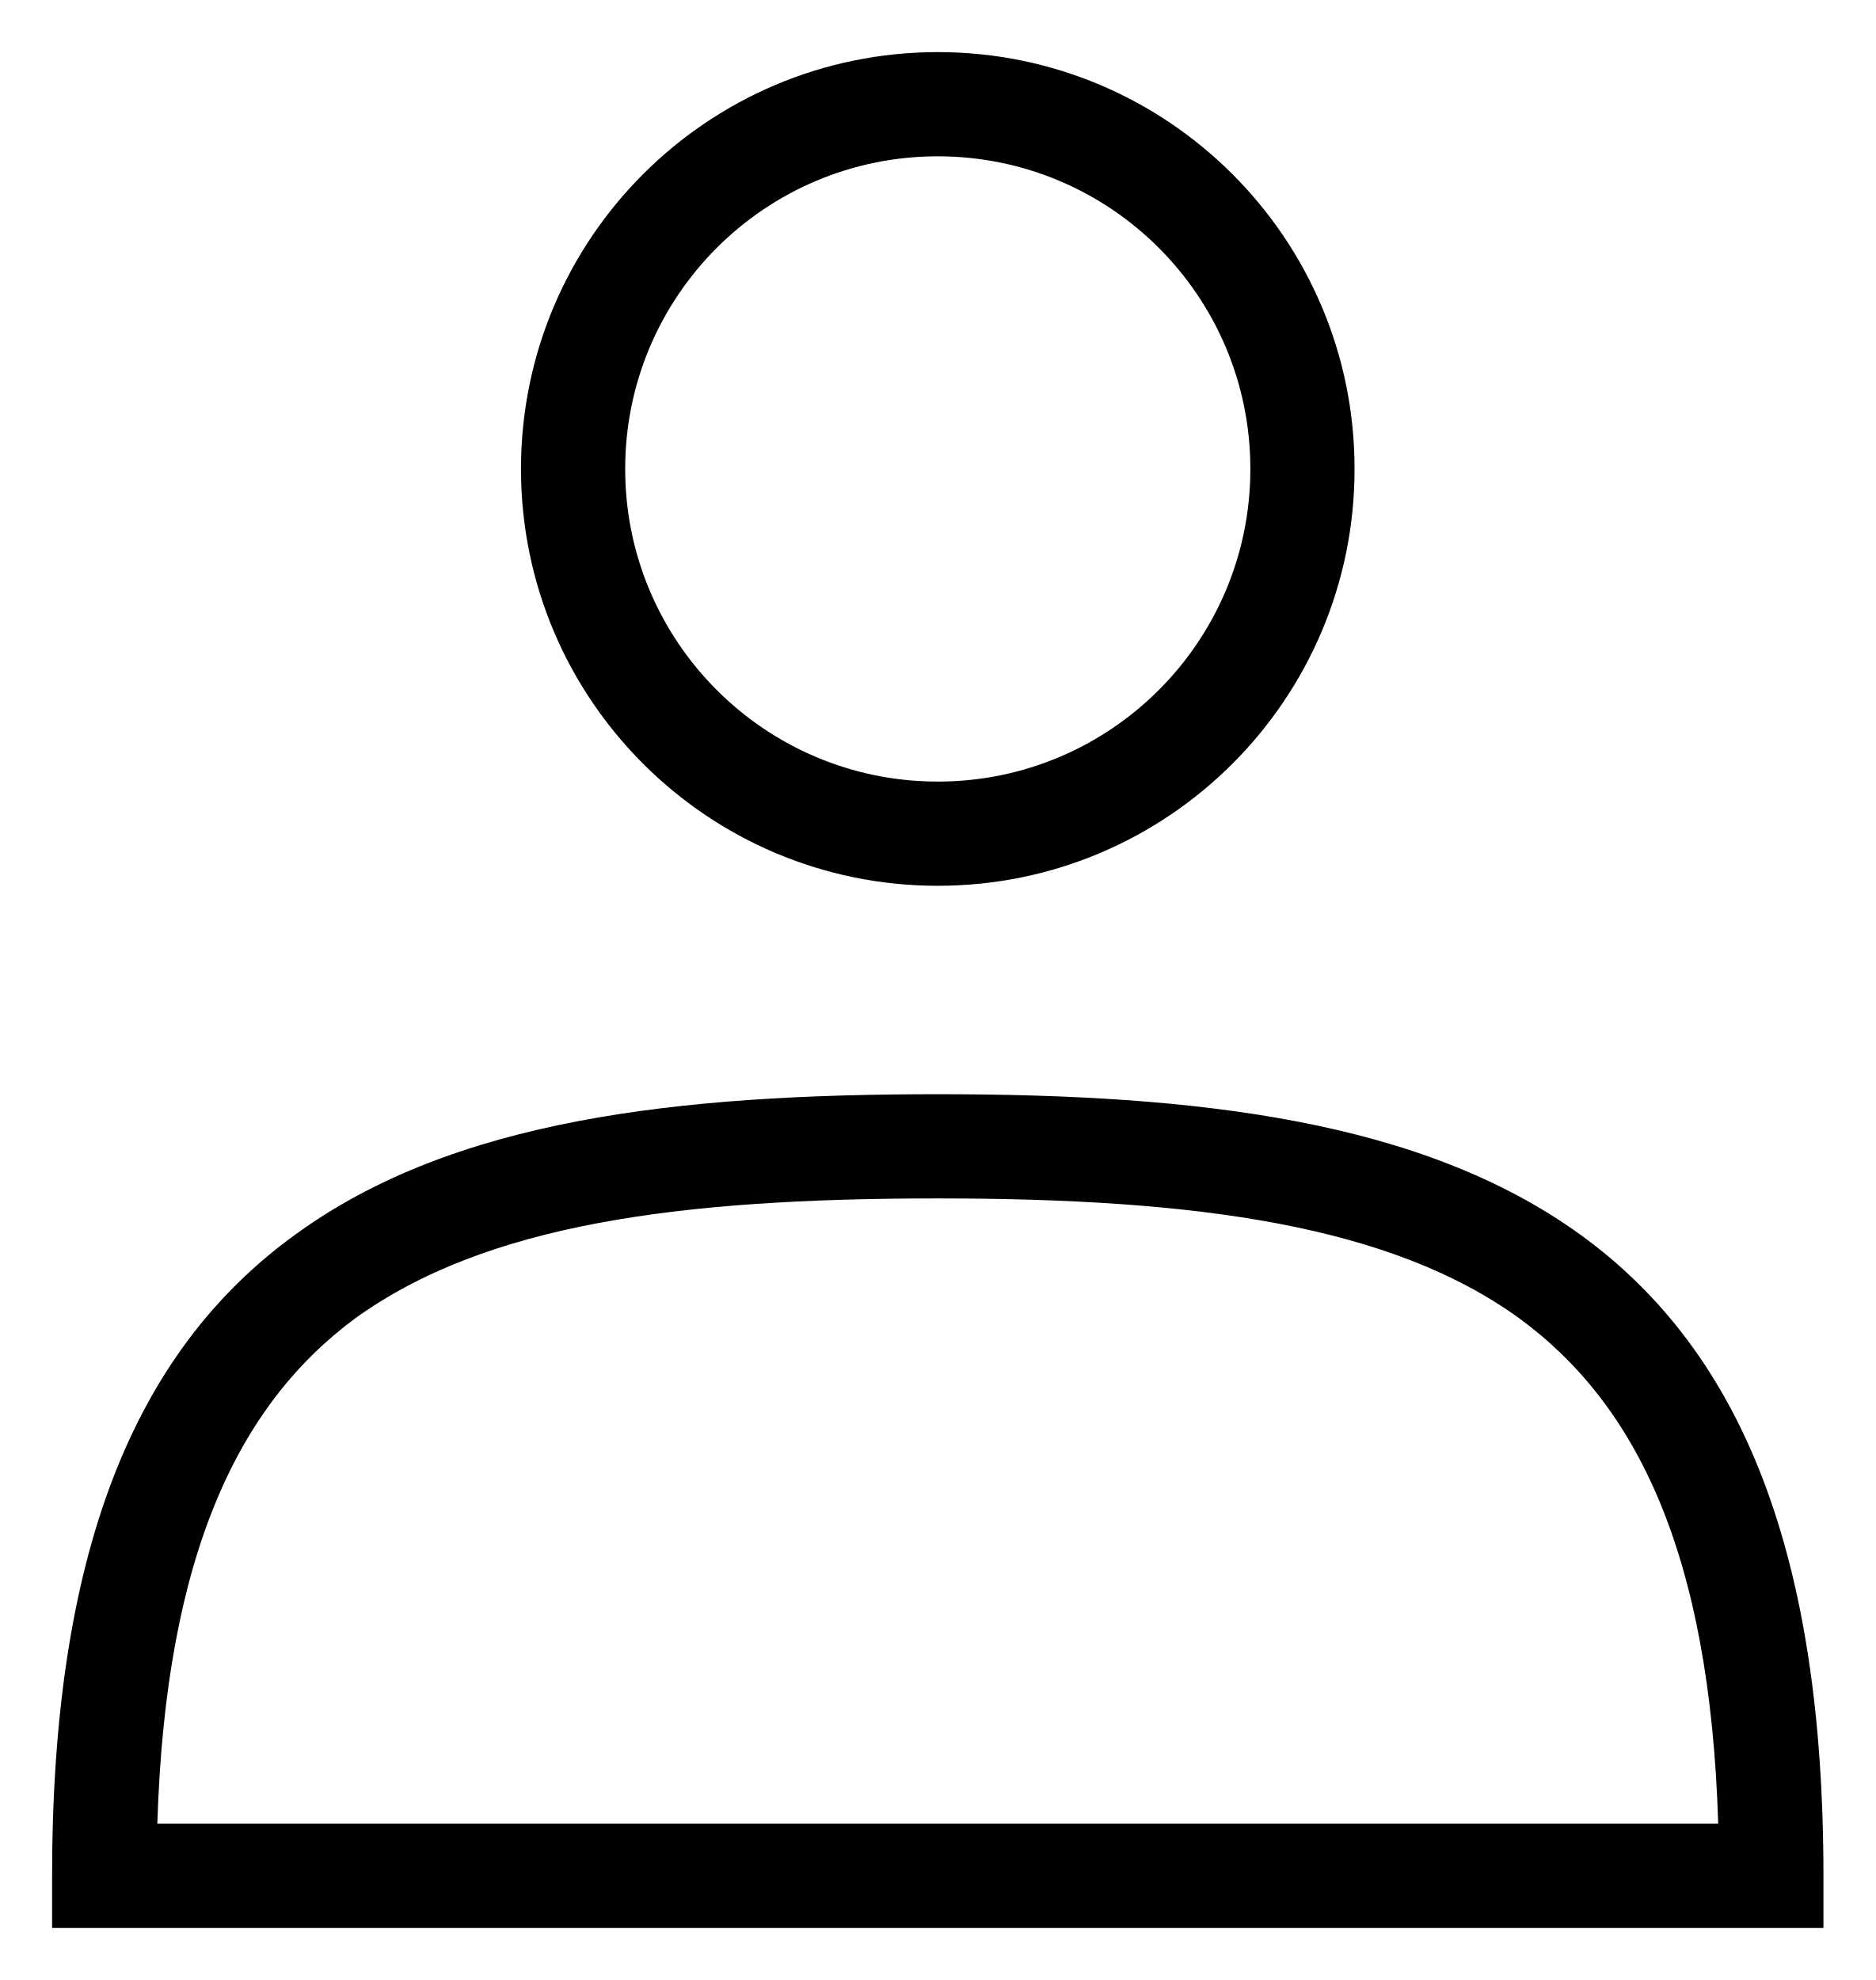
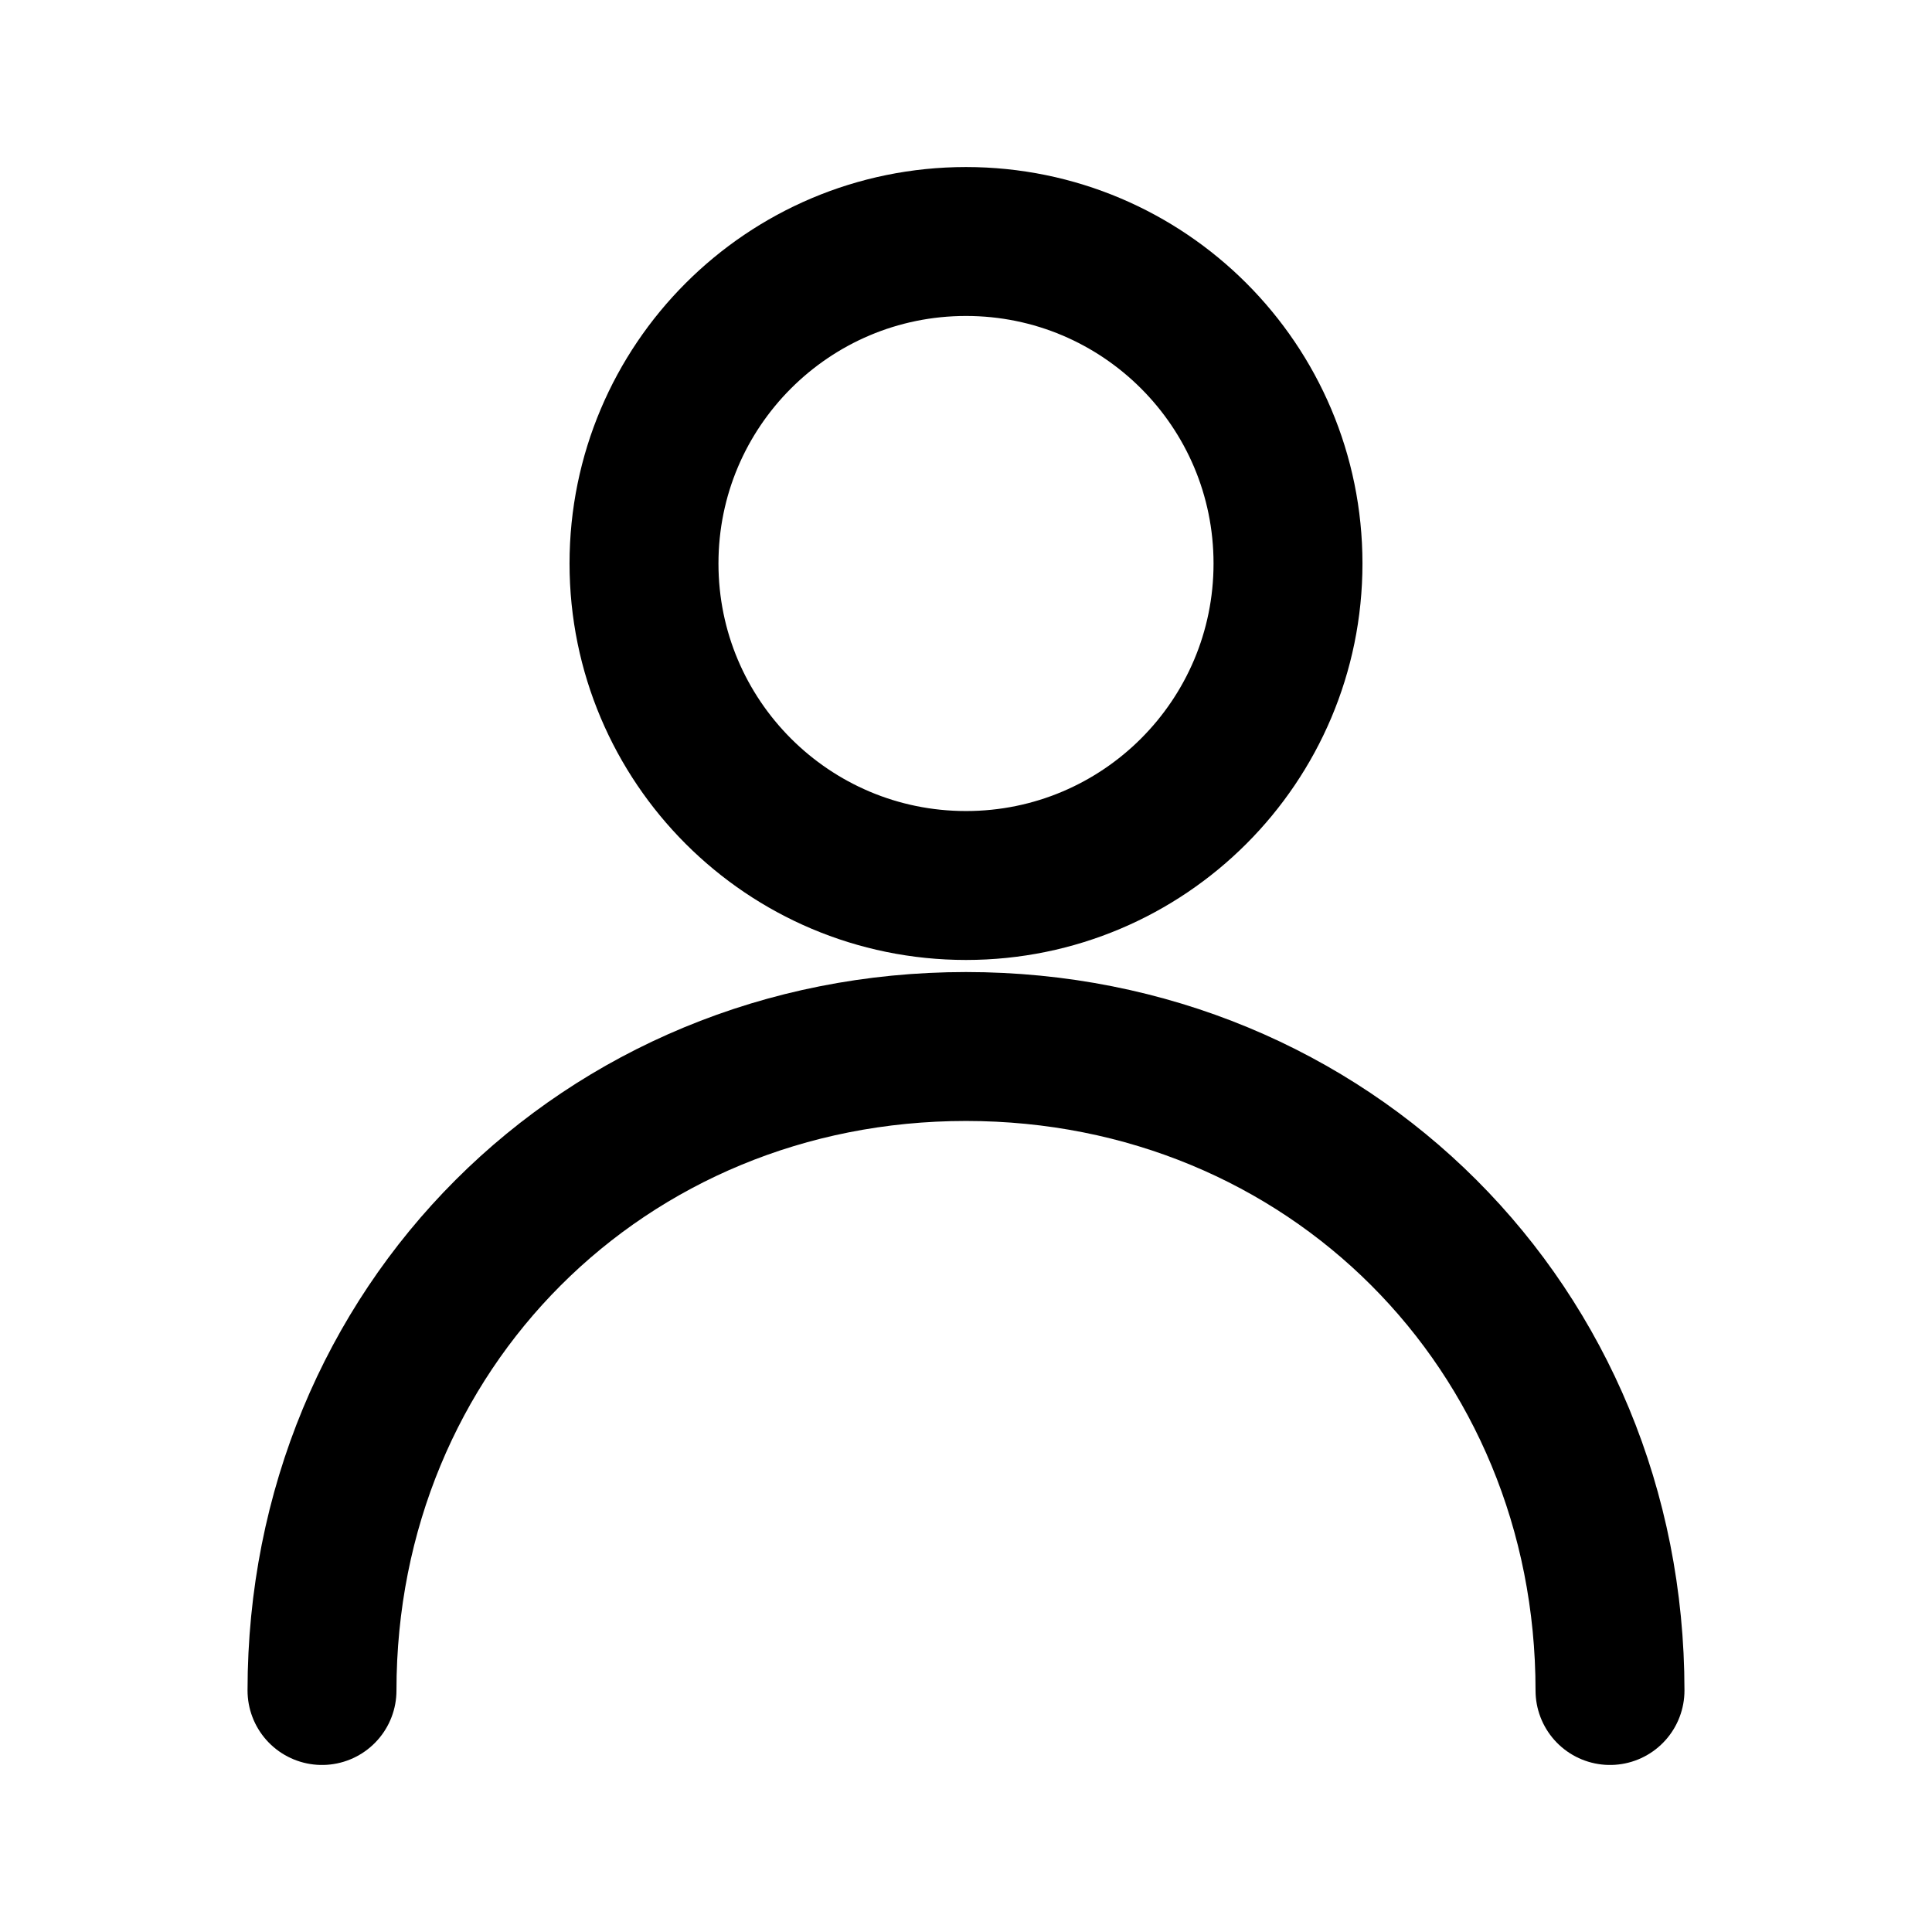
- <svg xmlns="http://www.w3.org/2000/svg" fill="none" class="icon icon-account" viewBox="0 0 18 19">
-   <path fill="currentColor" fill-rule="evenodd" d="M6 4.5a3 3 0 1 1 6 0 3 3 0 0 1-6 0m3-4a4 4 0 1 0 0 8 4 4 0 0 0 0-8m5.58 12.15c1.12.82 1.83 2.24 1.91 4.85H1.51c.08-2.6.79-4.03 1.9-4.85C4.66 11.75 6.5 11.5 9 11.5s4.35.26 5.58 1.15M9 10.5c-2.5 0-4.65.24-6.17 1.35C1.27 12.98.5 14.93.5 18v.5h17V18c0-3.07-.77-5.02-2.33-6.15-1.52-1.1-3.67-1.35-6.17-1.35" clip-rule="evenodd" />
+ <svg xmlns="http://www.w3.org/2000/svg" class="icon icon-account" viewBox="0 0 24 24" fill="none" stroke="currentColor" stroke-width="1.85" stroke-linecap="round" stroke-linejoin="round">
+   <circle cx="12" cy="7" r="4" />
+   <path d="M4 21C4 16.5 7.5 13 12 13C16.5 13 20 16.5 20 21" />
</svg>
